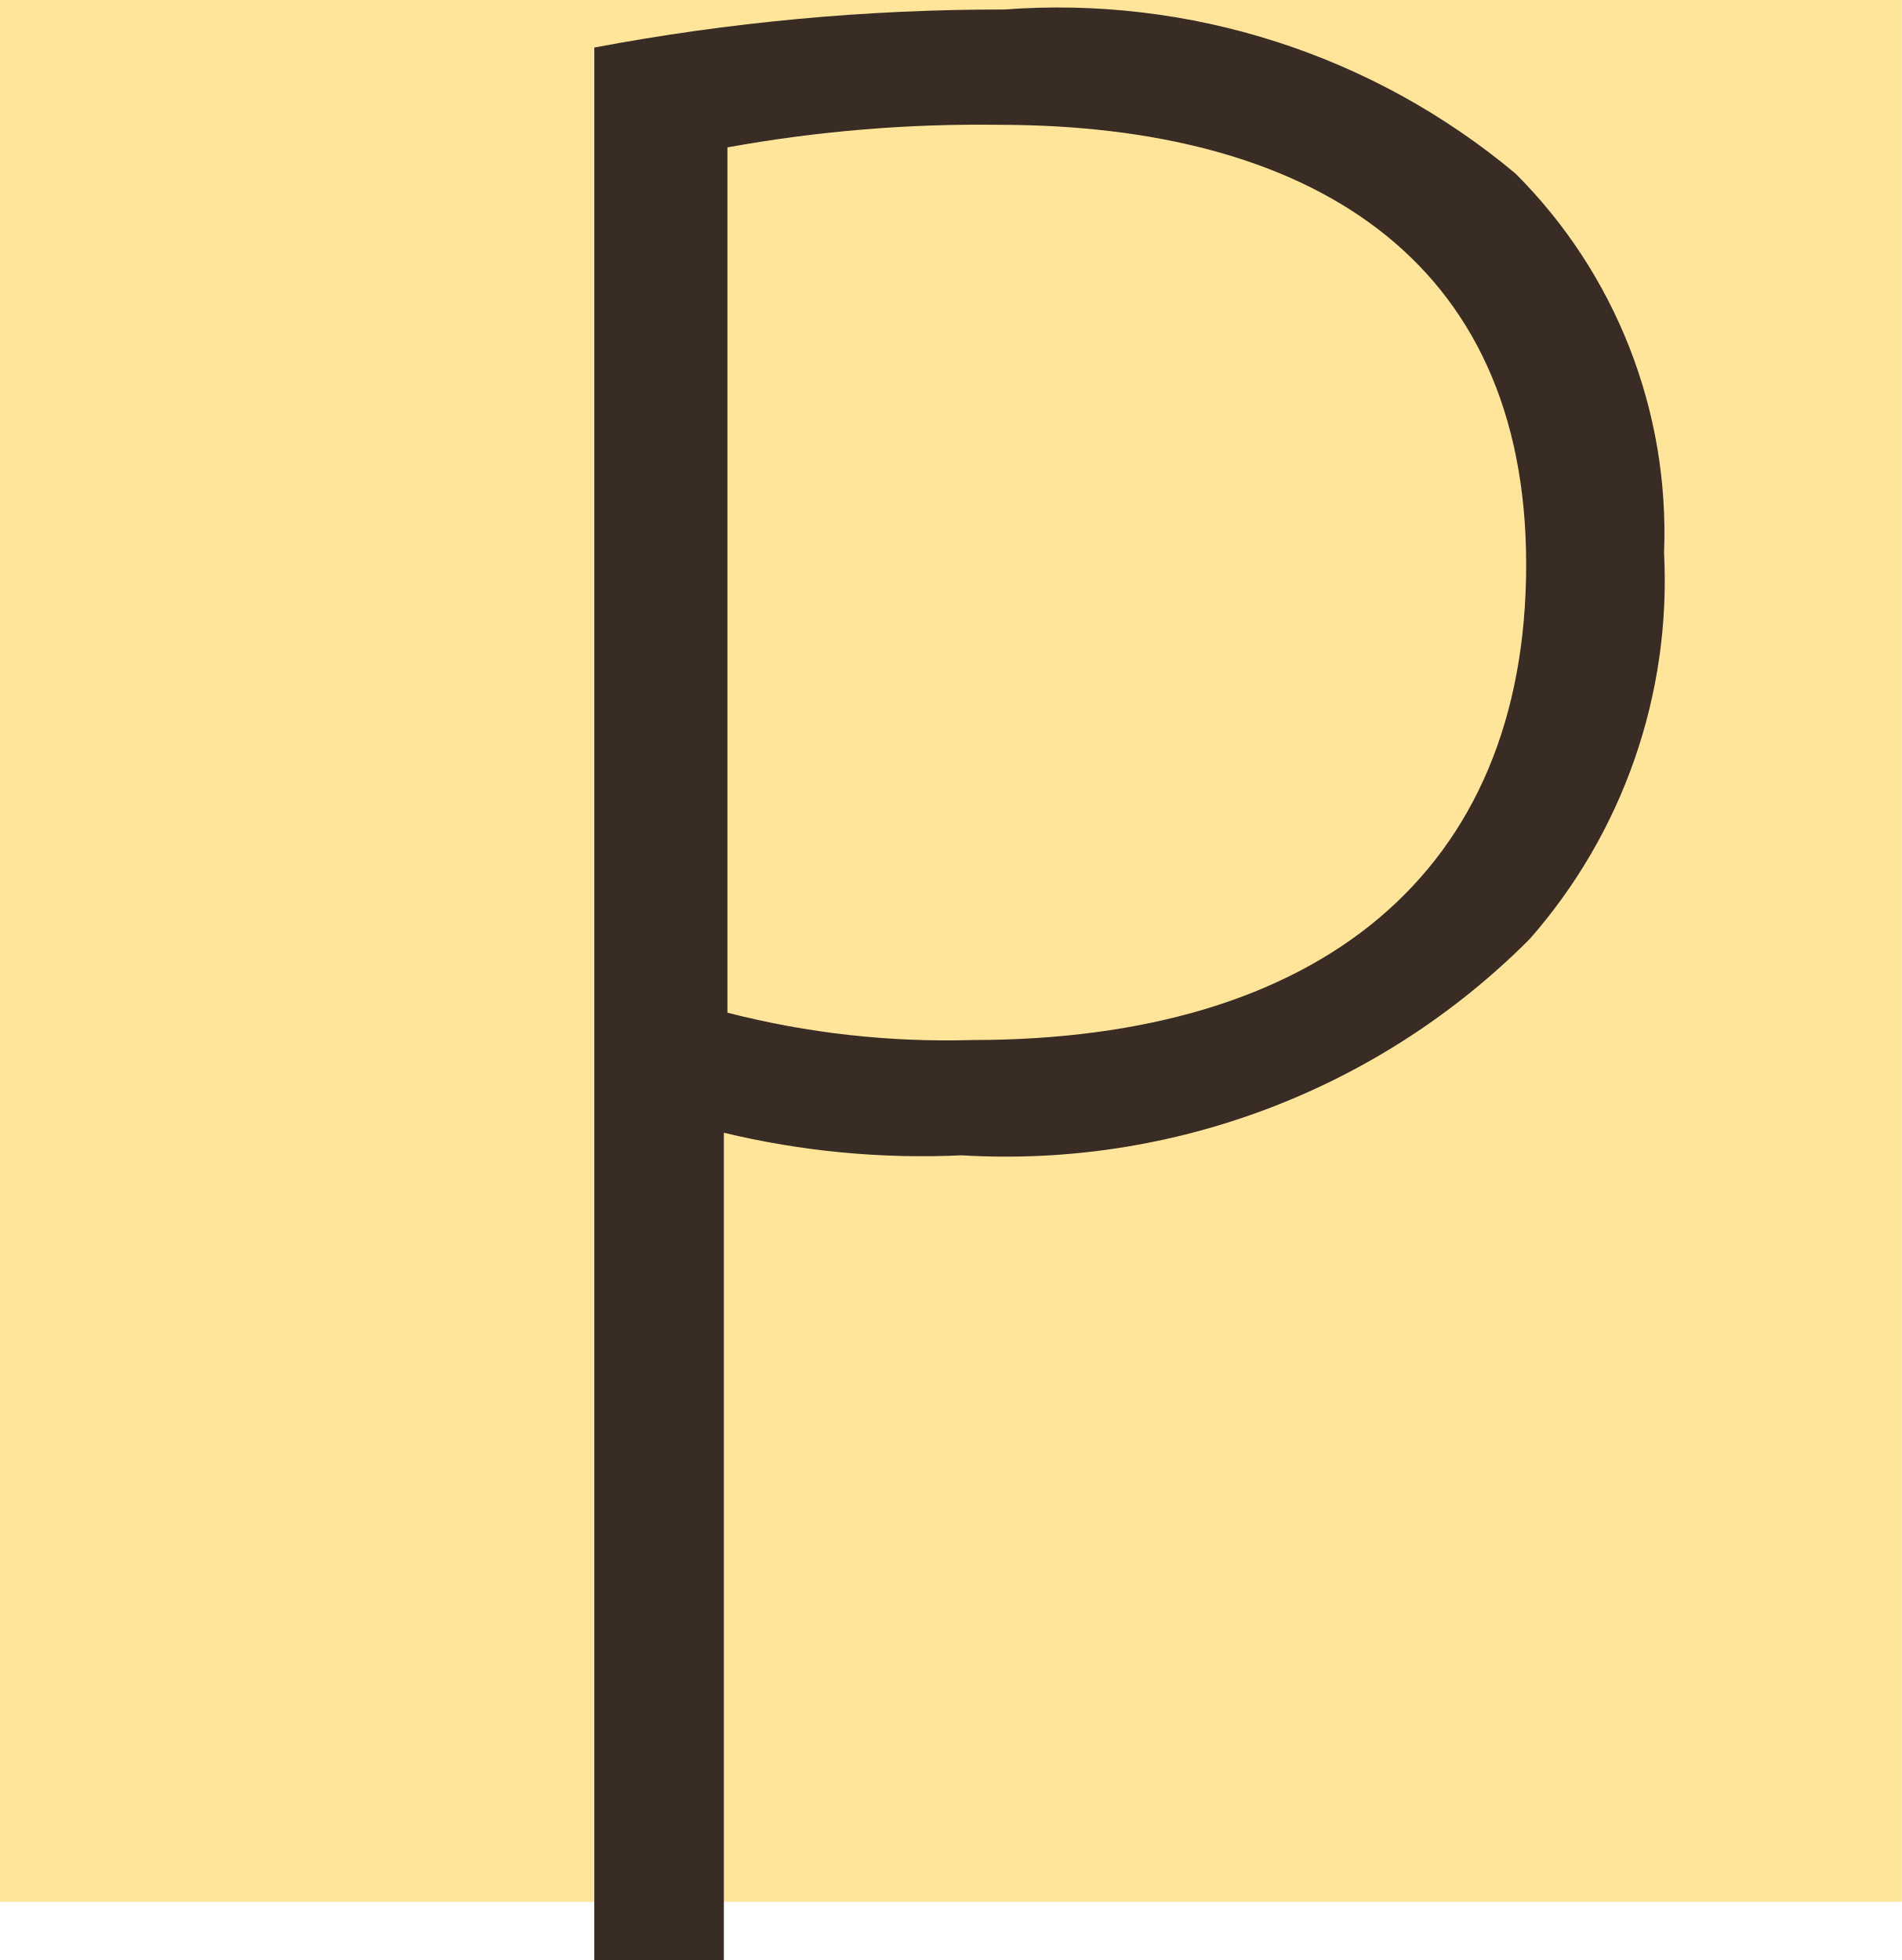
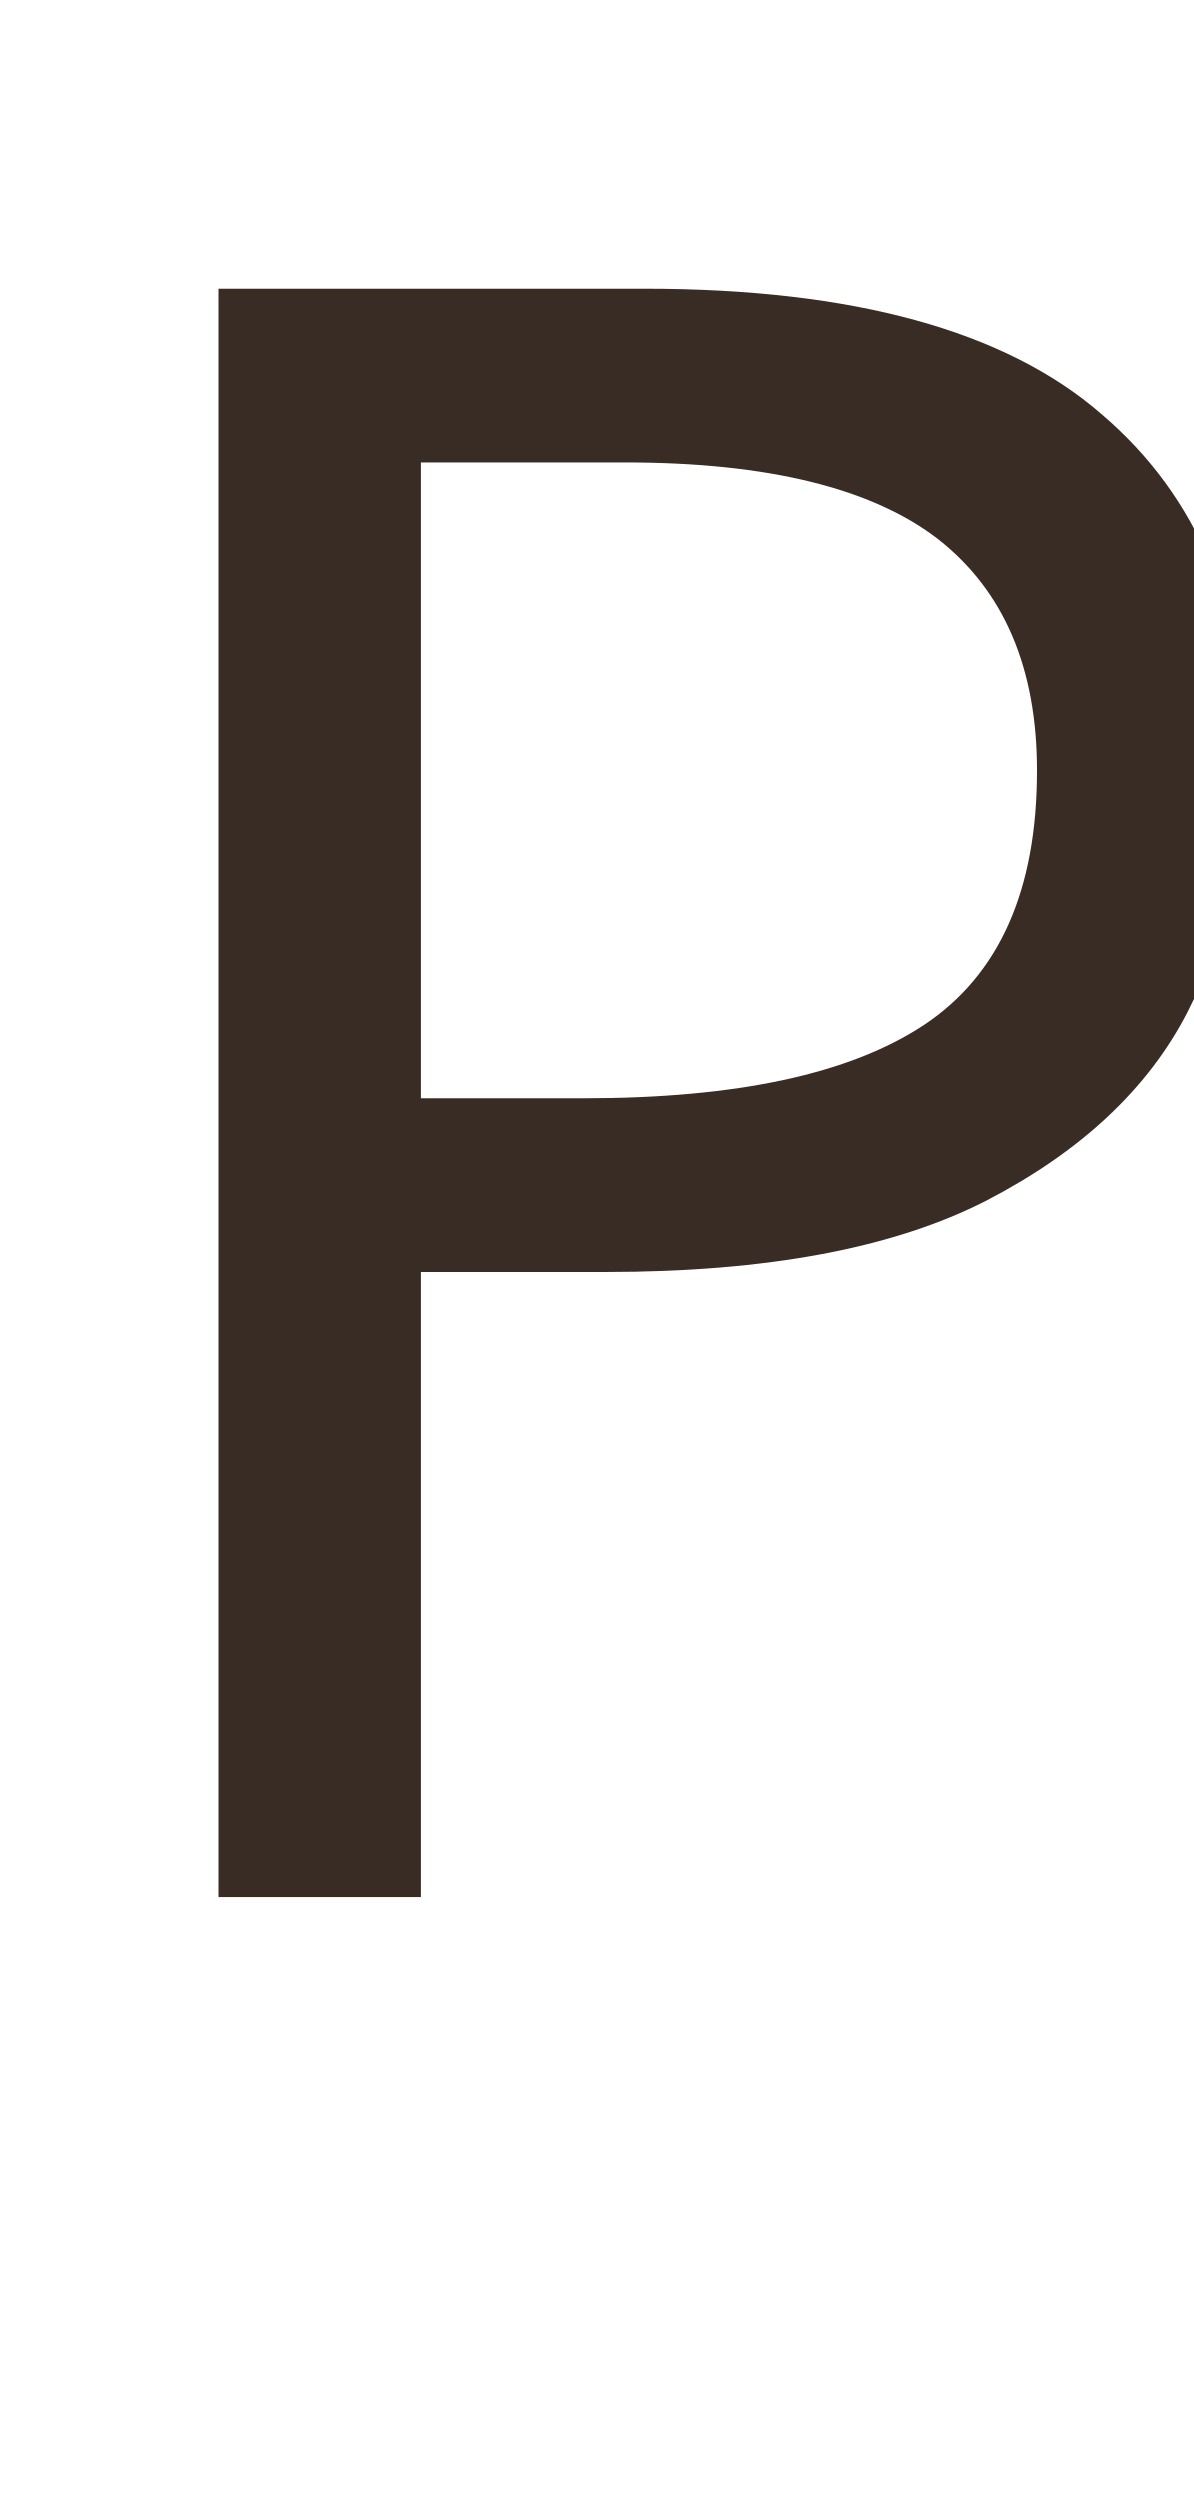
- <svg xmlns="http://www.w3.org/2000/svg" id="Layer_1" data-name="Layer 1" viewBox="0 0 16 16.49">
+ <svg xmlns="http://www.w3.org/2000/svg" id="Layer_1" data-name="Layer 1" viewBox="0 0 10.41 21.81">
  <defs>
-     <style>.cls-1{fill:#ffe599;}.cls-2{fill:#382c25;}</style>
+     <style>.cls-1{font-size:19.64px;fill:#382c25;font-family:Optima-Regular, Optima;letter-spacing:-0.06em;}</style>
  </defs>
-   <rect class="cls-1" width="16" height="16" />
-   <path class="cls-2" d="M5,.4A18.52,18.52,0,0,1,8.45.08a6,6,0,0,1,4.3,1.38A4.27,4.27,0,0,1,14,4.65,4.57,4.57,0,0,1,12.87,7.9,6.22,6.22,0,0,1,8.09,9.72a7.13,7.13,0,0,1-2-.19v7H5ZM6.12,8.52a7.4,7.4,0,0,0,2.06.23c2.92,0,4.66-1.41,4.66-4S11,1.05,8.4,1.05a11.89,11.89,0,0,0-2.28.19Z" transform="translate(0 0)" />
+   <text class="cls-1" transform="translate(0 16.55)">P</text>
</svg>
